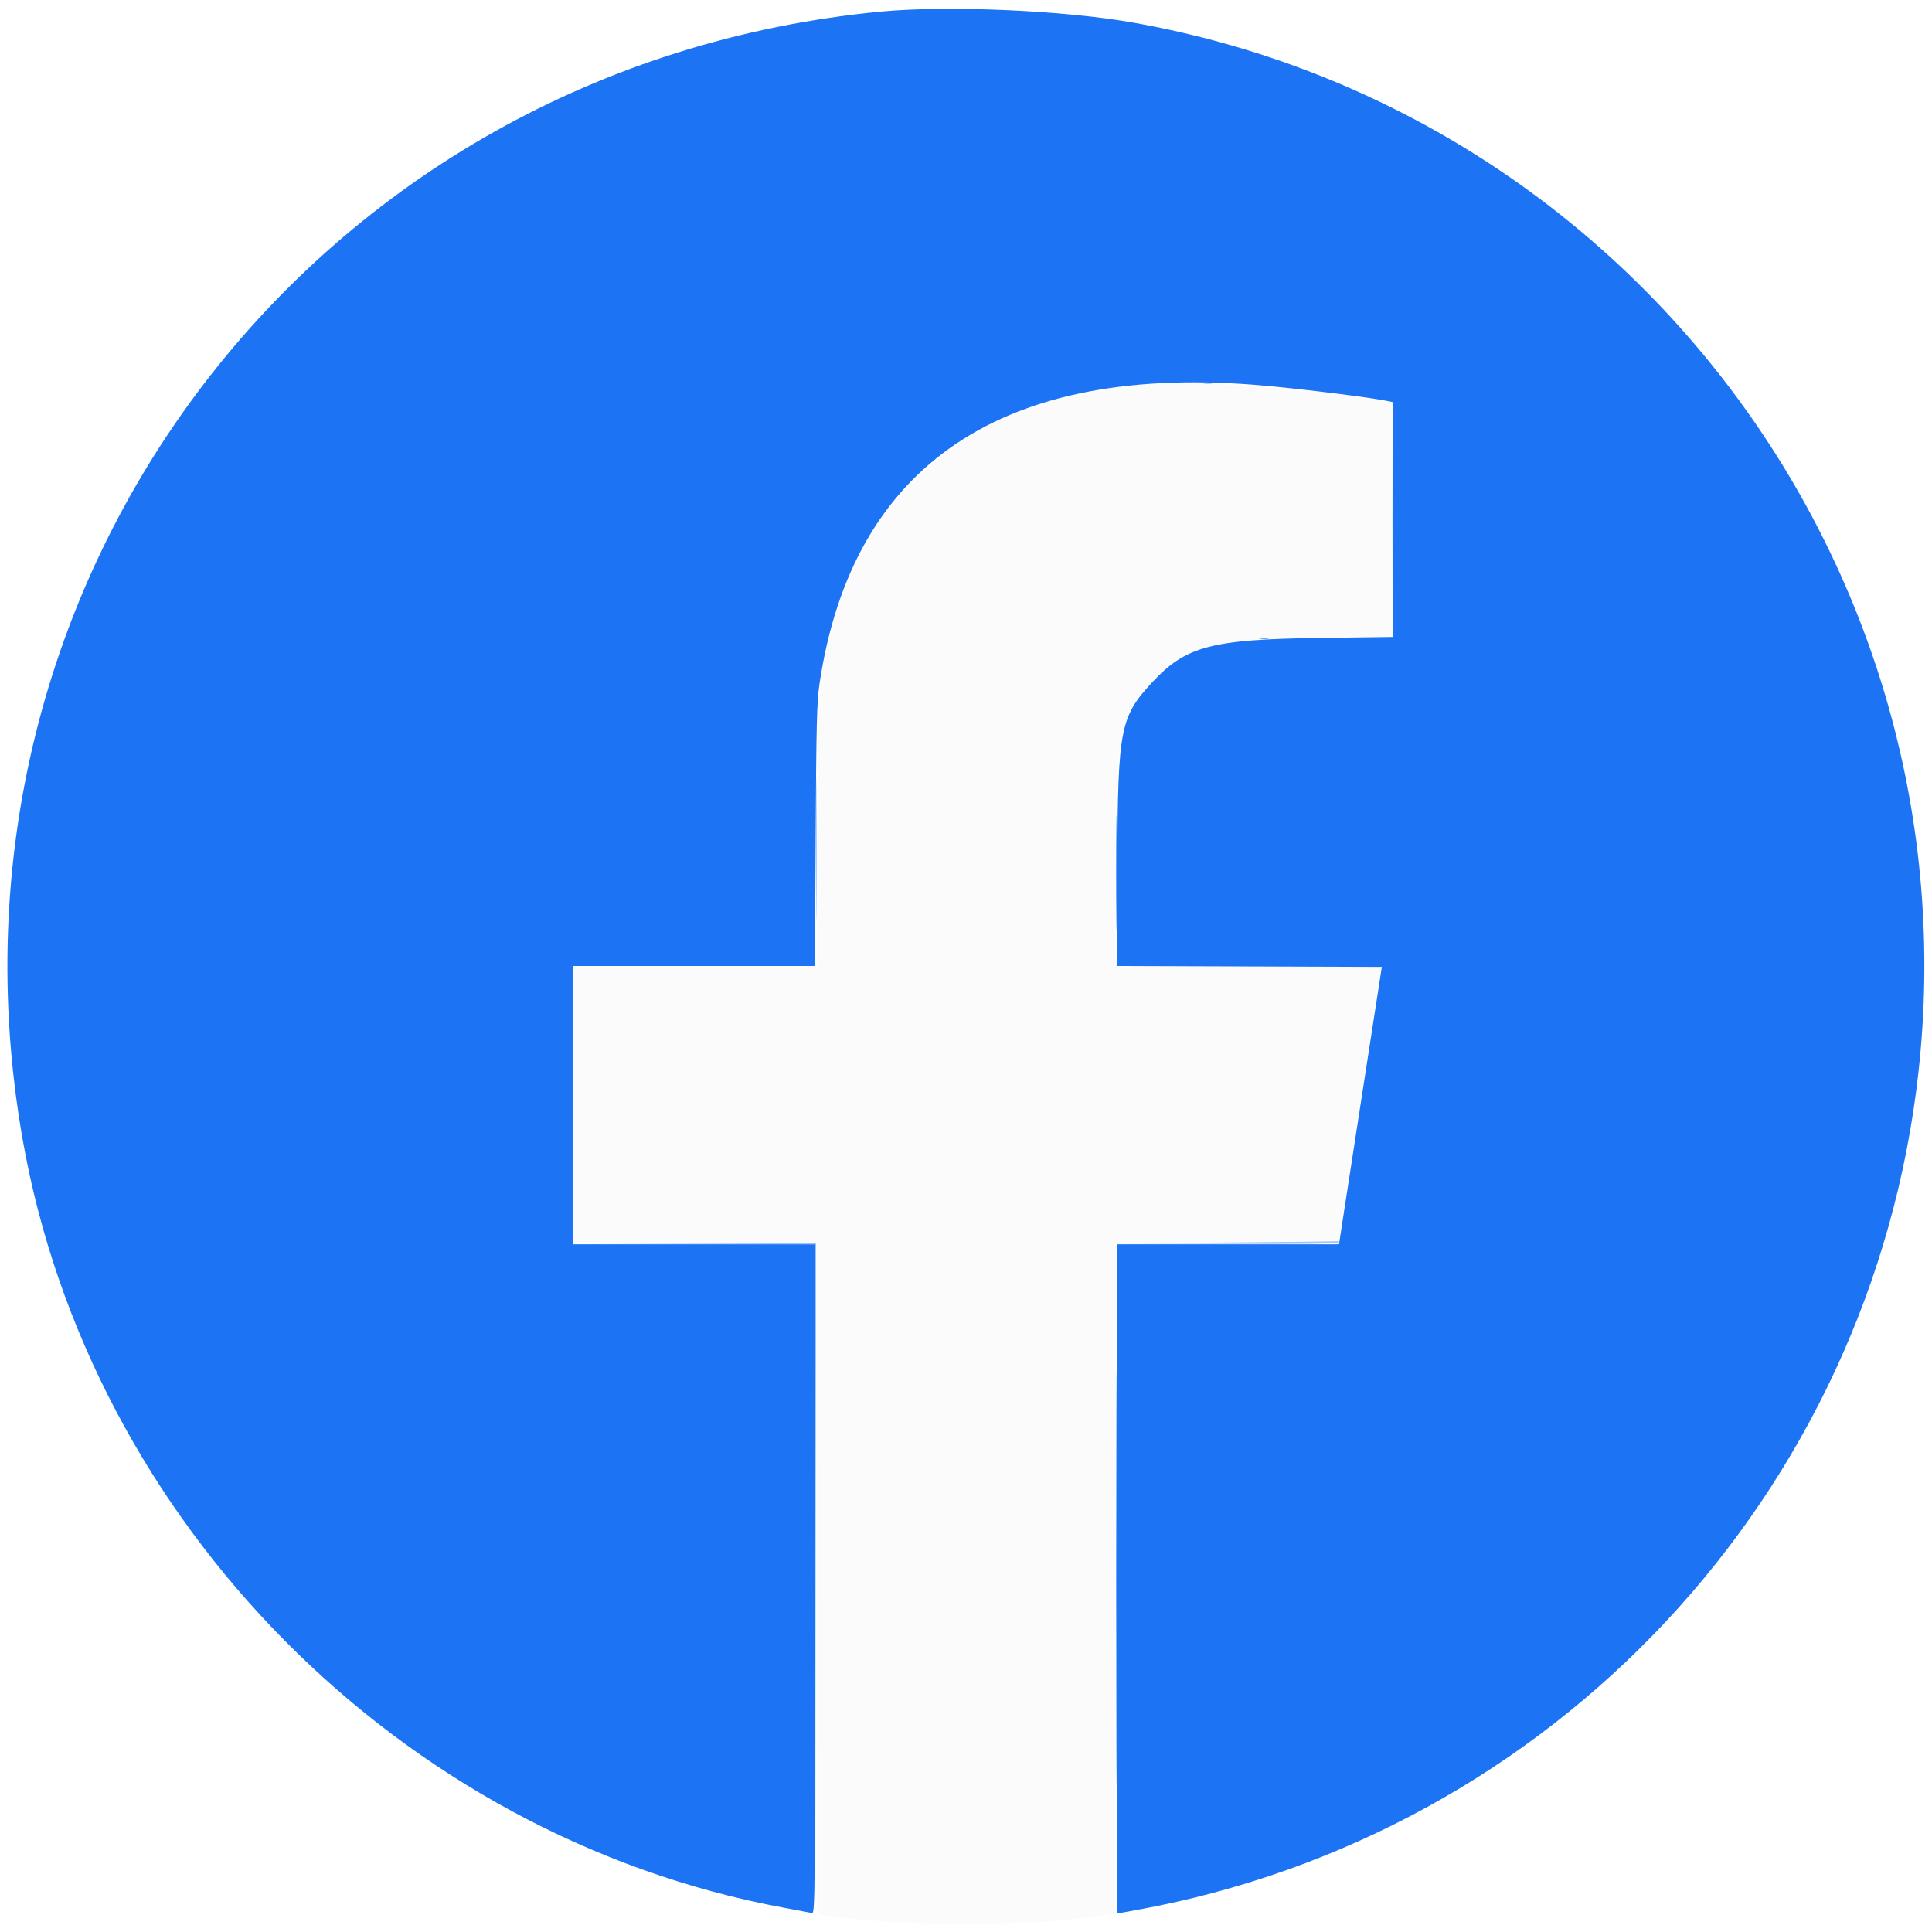
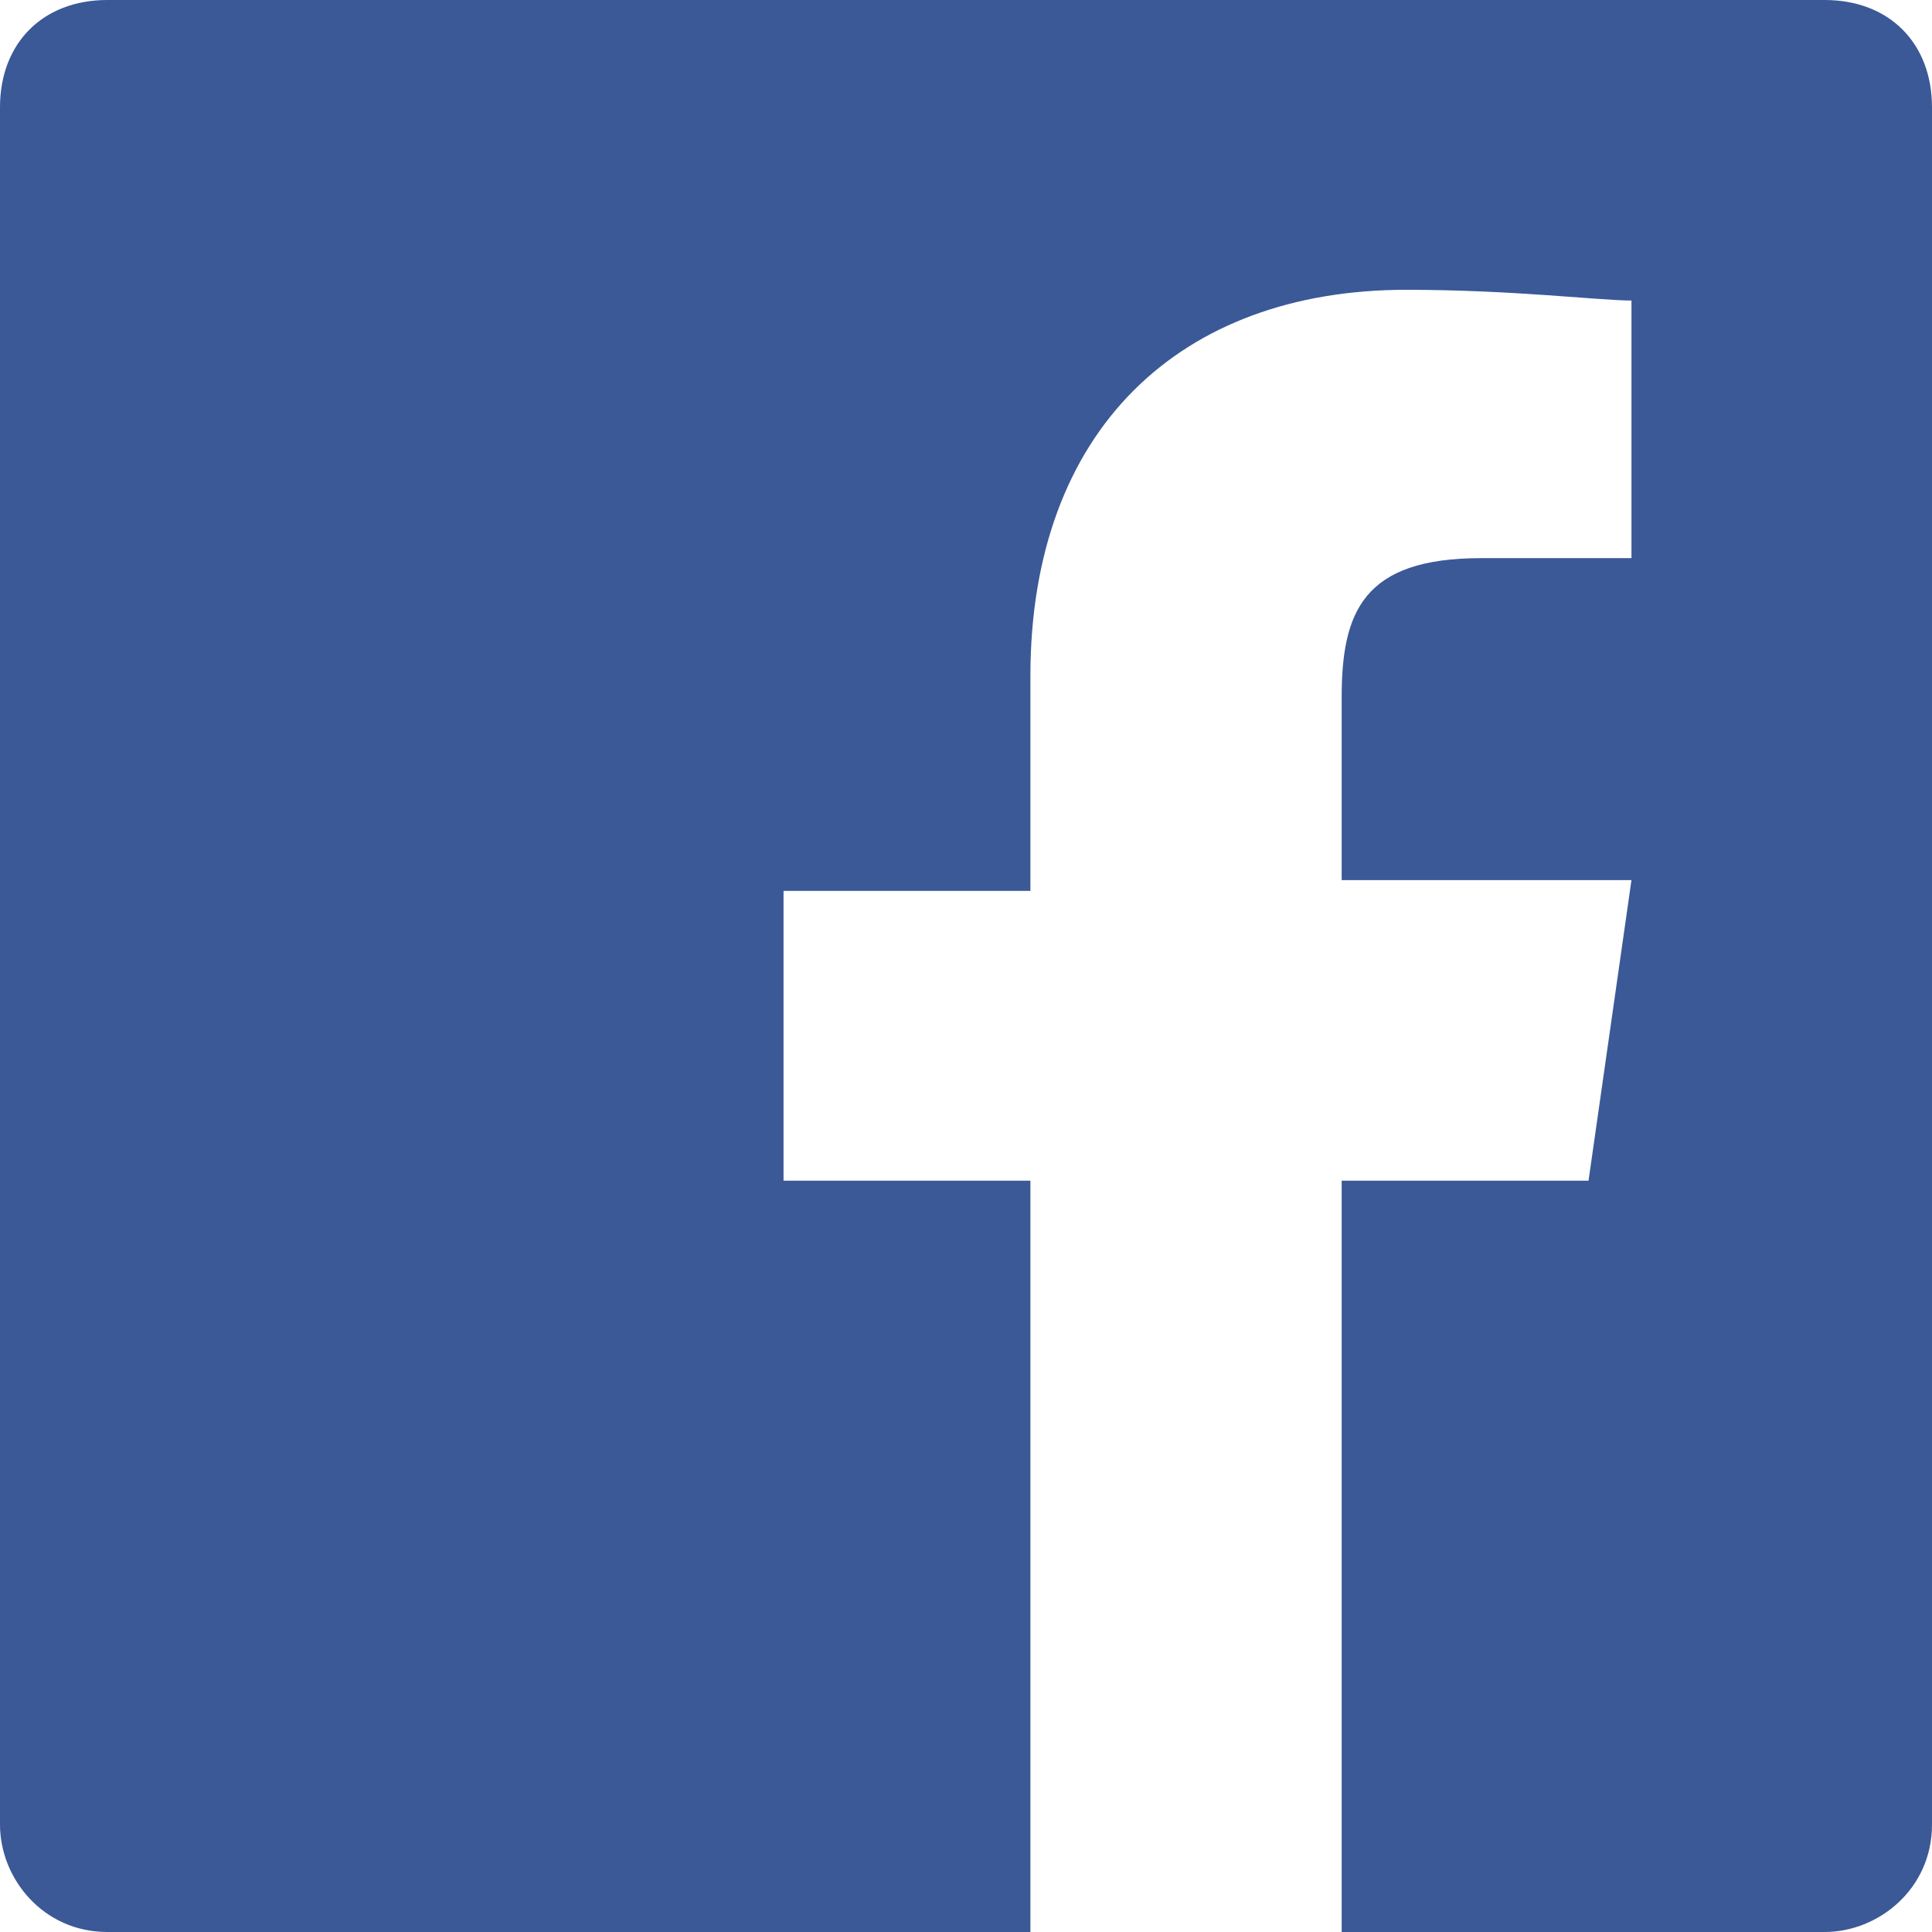
- <svg xmlns="http://www.w3.org/2000/svg" id="svg" version="1.1" width="400" height="400" viewBox="0, 0, 400,400">
-   <path d="M236.123 79.591 C 203.081 81.969,179.982 100.389,172.097 130.649 C 169.391 141.032,169.389 141.067,169.238 172.026 L 169.102 200.000 143.845 200.000 L 118.587 200.000 118.587 228.622 L 118.587 257.244 143.773 257.339 L 168.959 257.435 169.053 326.826 L 169.147 396.218 170.540 396.436 C 187.320 399.069,210.583 399.142,227.973 396.616 L 230.853 396.197 230.947 326.816 L 231.041 257.435 254.067 257.249 L 277.093 257.063 281.269 230.112 C 283.565 215.288,285.551 202.449,285.681 201.580 L 285.919 200.000 258.387 200.000 L 230.855 200.000 230.857 180.204 C 230.860 152.983,231.708 148.457,238.142 141.301 C 244.974 133.702,250.256 132.261,272.026 132.058 L 288.104 131.909 288.104 107.628 L 288.104 83.348 285.781 82.949 C 270.030 80.248,247.842 78.748,236.123 79.591 " stroke="none" fill="#fbfbfc" fill-rule="evenodd" />
-   <path d="M182.342 2.403 C 65.221 13.643,-15.621 119.778,4.649 235.688 C 18.560 315.230,82.889 380.241,162.268 394.976 C 165.130 395.508,167.765 396.003,168.123 396.078 C 168.740 396.206,168.773 392.717,168.773 326.917 L 168.773 257.621 143.680 257.621 L 118.587 257.621 118.587 228.810 L 118.587 200.000 143.654 200.000 L 168.722 200.000 168.875 172.955 C 169.005 149.974,169.123 145.269,169.661 141.636 C 176.408 96.044,207.905 74.947,261.896 79.856 C 270.746 80.661,284.350 82.376,287.639 83.101 L 288.476 83.286 288.476 107.578 L 288.476 131.870 272.955 132.078 C 250.808 132.375,245.456 133.808,238.521 141.298 C 231.954 148.391,231.469 150.862,231.314 177.972 L 231.189 199.995 258.642 200.091 L 286.095 200.186 282.297 224.721 C 280.208 238.216,278.213 251.138,277.863 253.439 L 277.227 257.621 254.227 257.621 L 231.227 257.621 231.227 326.902 L 231.227 396.184 235.037 395.497 C 321.638 379.897,387.533 309.370,397.203 221.933 C 408.693 118.031,337.522 22.952,234.572 4.673 C 220.270 2.134,196.096 1.083,182.342 2.403 " stroke="none" fill="#1c74f4" fill-rule="evenodd" />
-   <path d="M249.354 79.445 C 249.816 79.534,250.485 79.531,250.841 79.438 C 251.196 79.345,250.818 79.272,250.000 79.276 C 249.182 79.280,248.891 79.356,249.354 79.445 M288.280 107.621 C 288.280 121.115,288.326 126.582,288.383 119.768 C 288.440 112.955,288.439 101.914,288.383 95.233 C 288.326 88.552,288.279 94.126,288.280 107.621 M168.949 175.836 C 168.949 189.229,168.995 194.707,169.052 188.011 C 169.109 181.315,169.109 170.358,169.052 163.662 C 168.995 156.966,168.949 162.444,168.949 175.836 M254.089 257.249 L 231.041 257.443 253.974 257.532 C 268.959 257.590,276.987 257.492,277.138 257.249 C 277.264 257.045,277.316 256.917,277.252 256.966 C 277.189 257.015,266.766 257.142,254.089 257.249 M143.772 257.527 L 168.771 257.626 168.867 326.861 L 168.962 396.097 168.961 326.766 L 168.959 257.435 143.866 257.431 L 118.773 257.427 143.772 257.527 " stroke="none" fill="#9bc4fc" fill-rule="evenodd" />
-   <path d="" stroke="none" fill="#74acf4" fill-rule="evenodd" />
-   <path d="M260.874 132.233 C 261.334 132.321,262.086 132.321,262.546 132.233 C 263.007 132.144,262.630 132.072,261.710 132.072 C 260.790 132.072,260.414 132.144,260.874 132.233 M231.028 180.669 C 231.028 191.403,231.076 195.795,231.134 190.428 C 231.192 185.060,231.192 176.278,231.134 170.911 C 231.076 165.544,231.028 169.935,231.028 180.669 M231.037 326.952 C 231.037 365.186,231.081 380.772,231.134 361.588 C 231.187 342.403,231.187 311.121,231.134 292.071 C 231.081 273.021,231.037 288.717,231.037 326.952 " stroke="none" fill="#4d98f4" fill-rule="evenodd" />
+ <svg xmlns="http://www.w3.org/2000/svg" width="36" height="36" fill="none">
+   <path fill-rule="evenodd" clip-rule="evenodd" d="M34 0H2C.8 0 0 .8 0 2v32c0 1 .8 2 2 2h17.2V22h-4.6v-5.4h4.6v-4c0-4.6 2.8-7.2 7-7.2 2 0 3.6.2 4.2.2v4.8h-2.8c-2.2 0-2.6 1-2.6 2.6v3.4h5.4l-.8 5.6H25v14h9c1 0 2-.8 2-2V2c0-1.2-.8-2-2-2z" fill="#3B5997" />
</svg>
